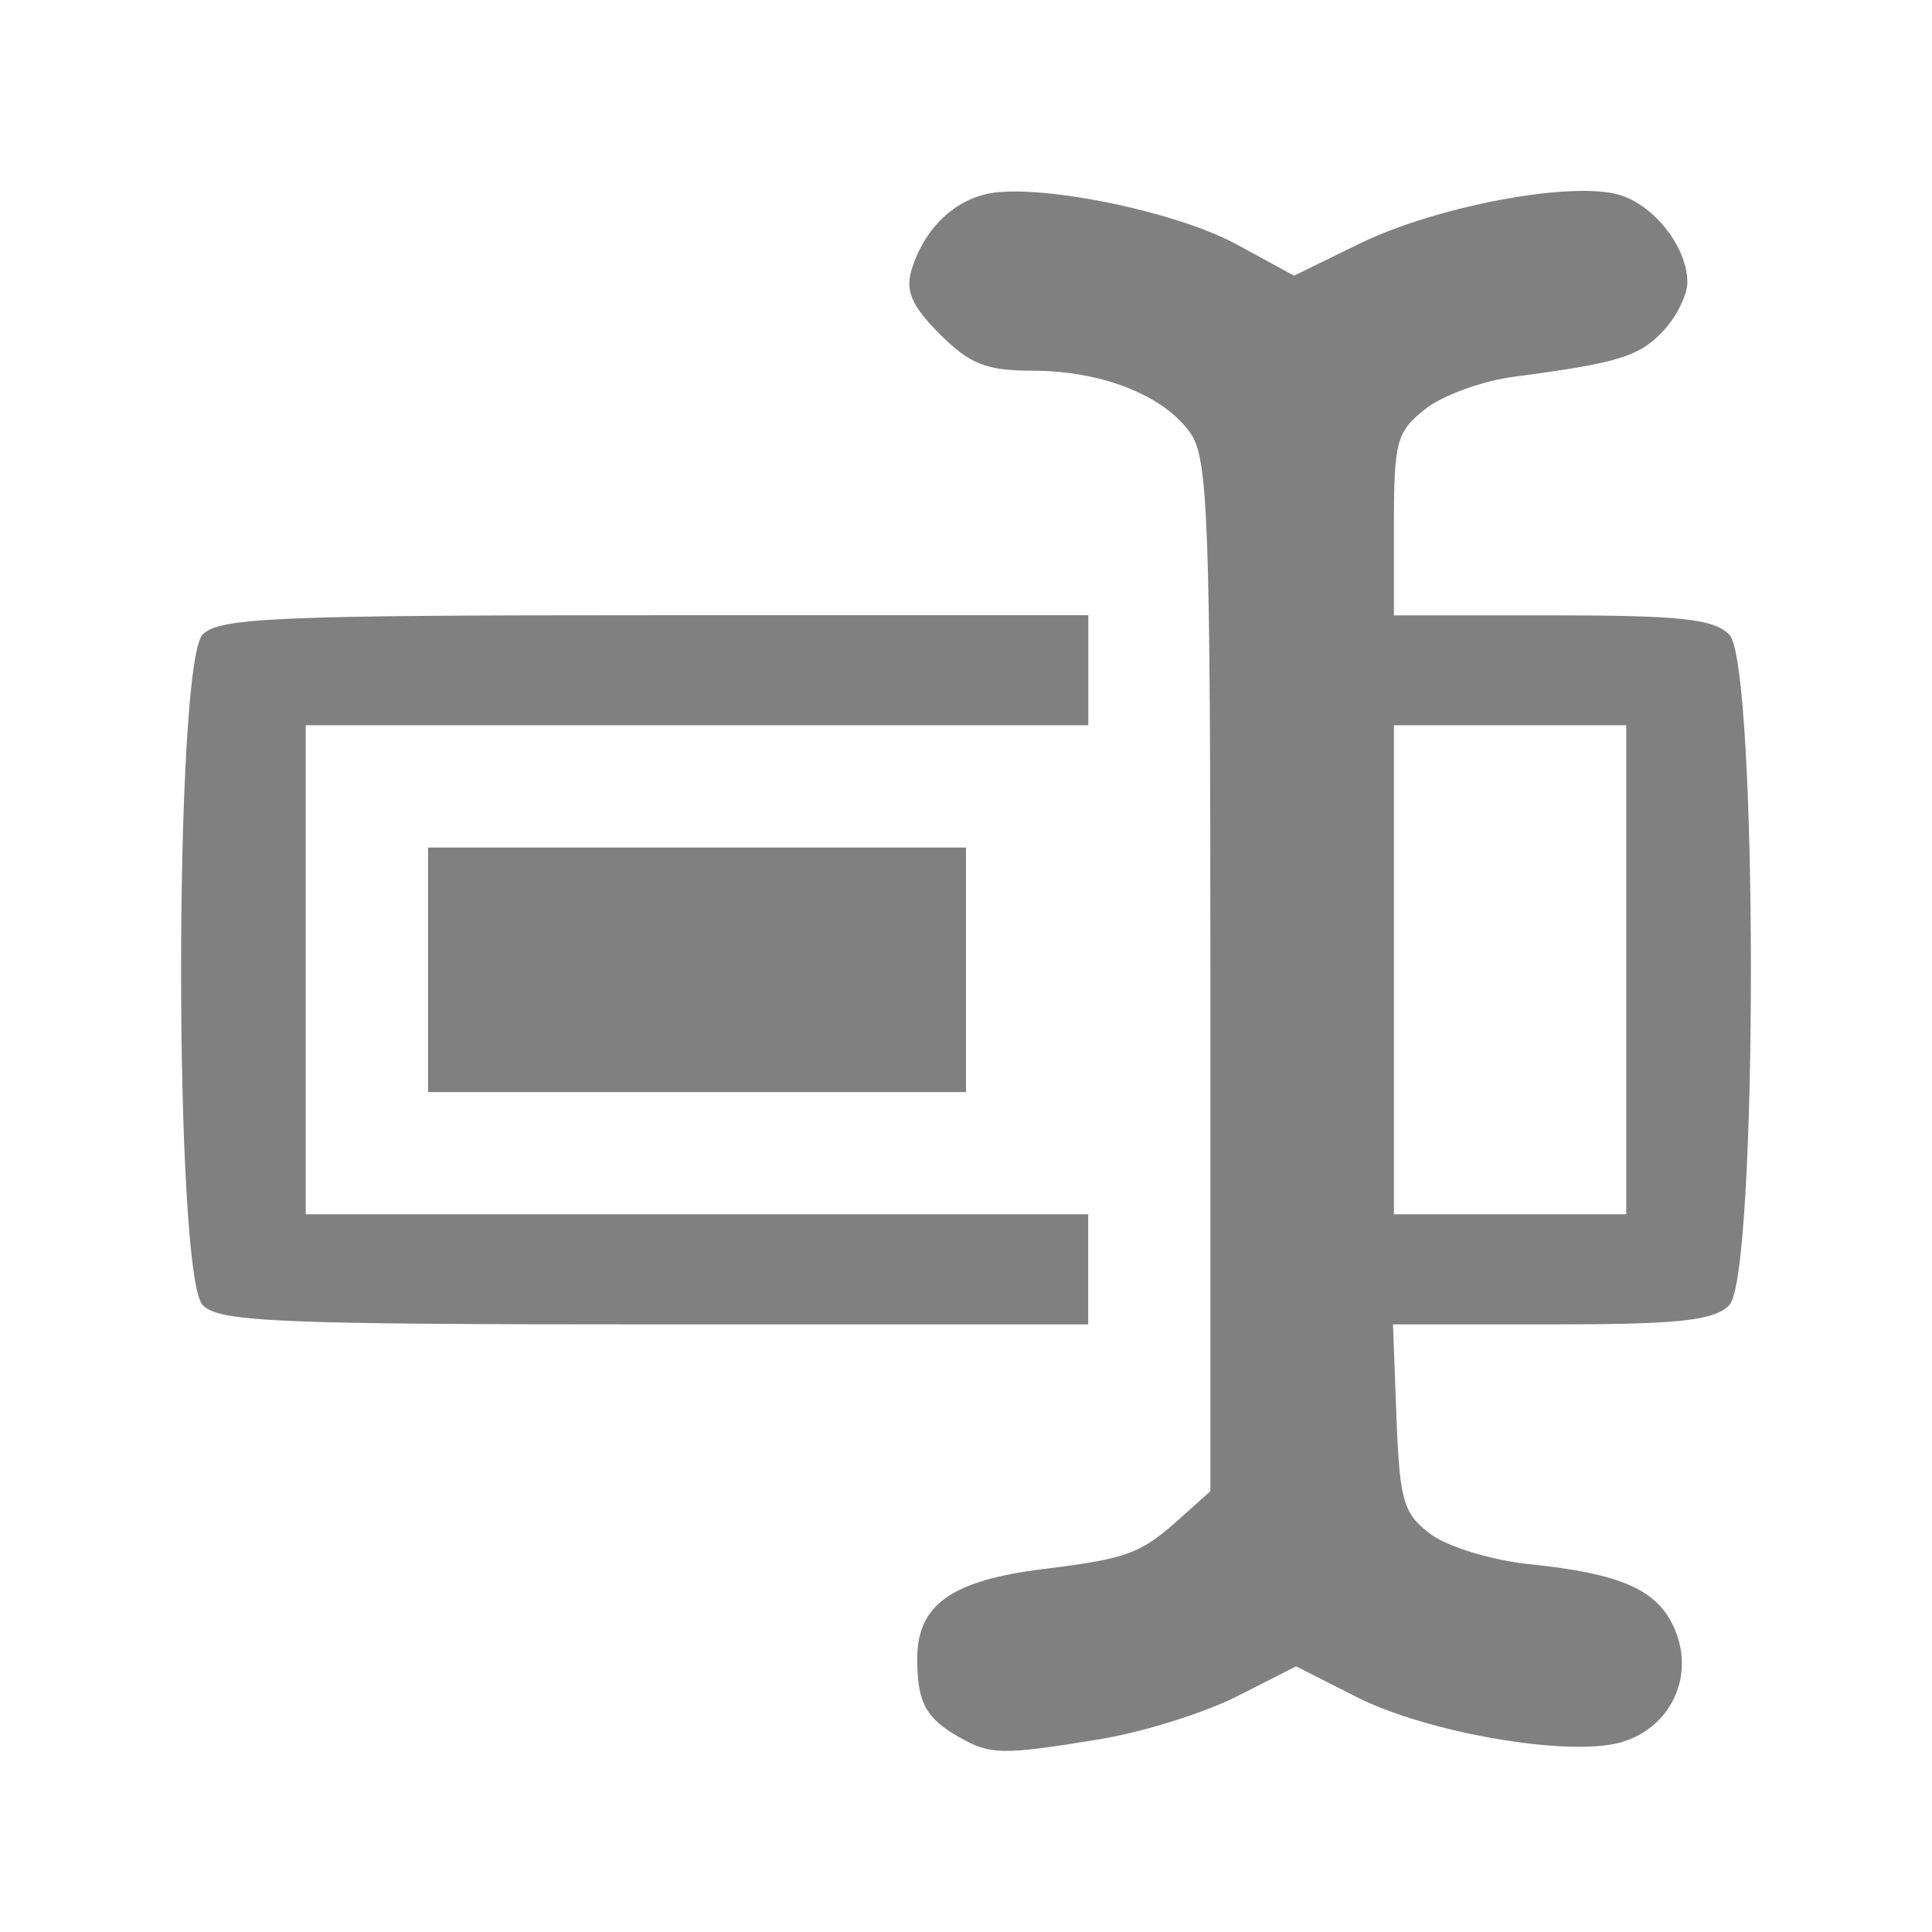
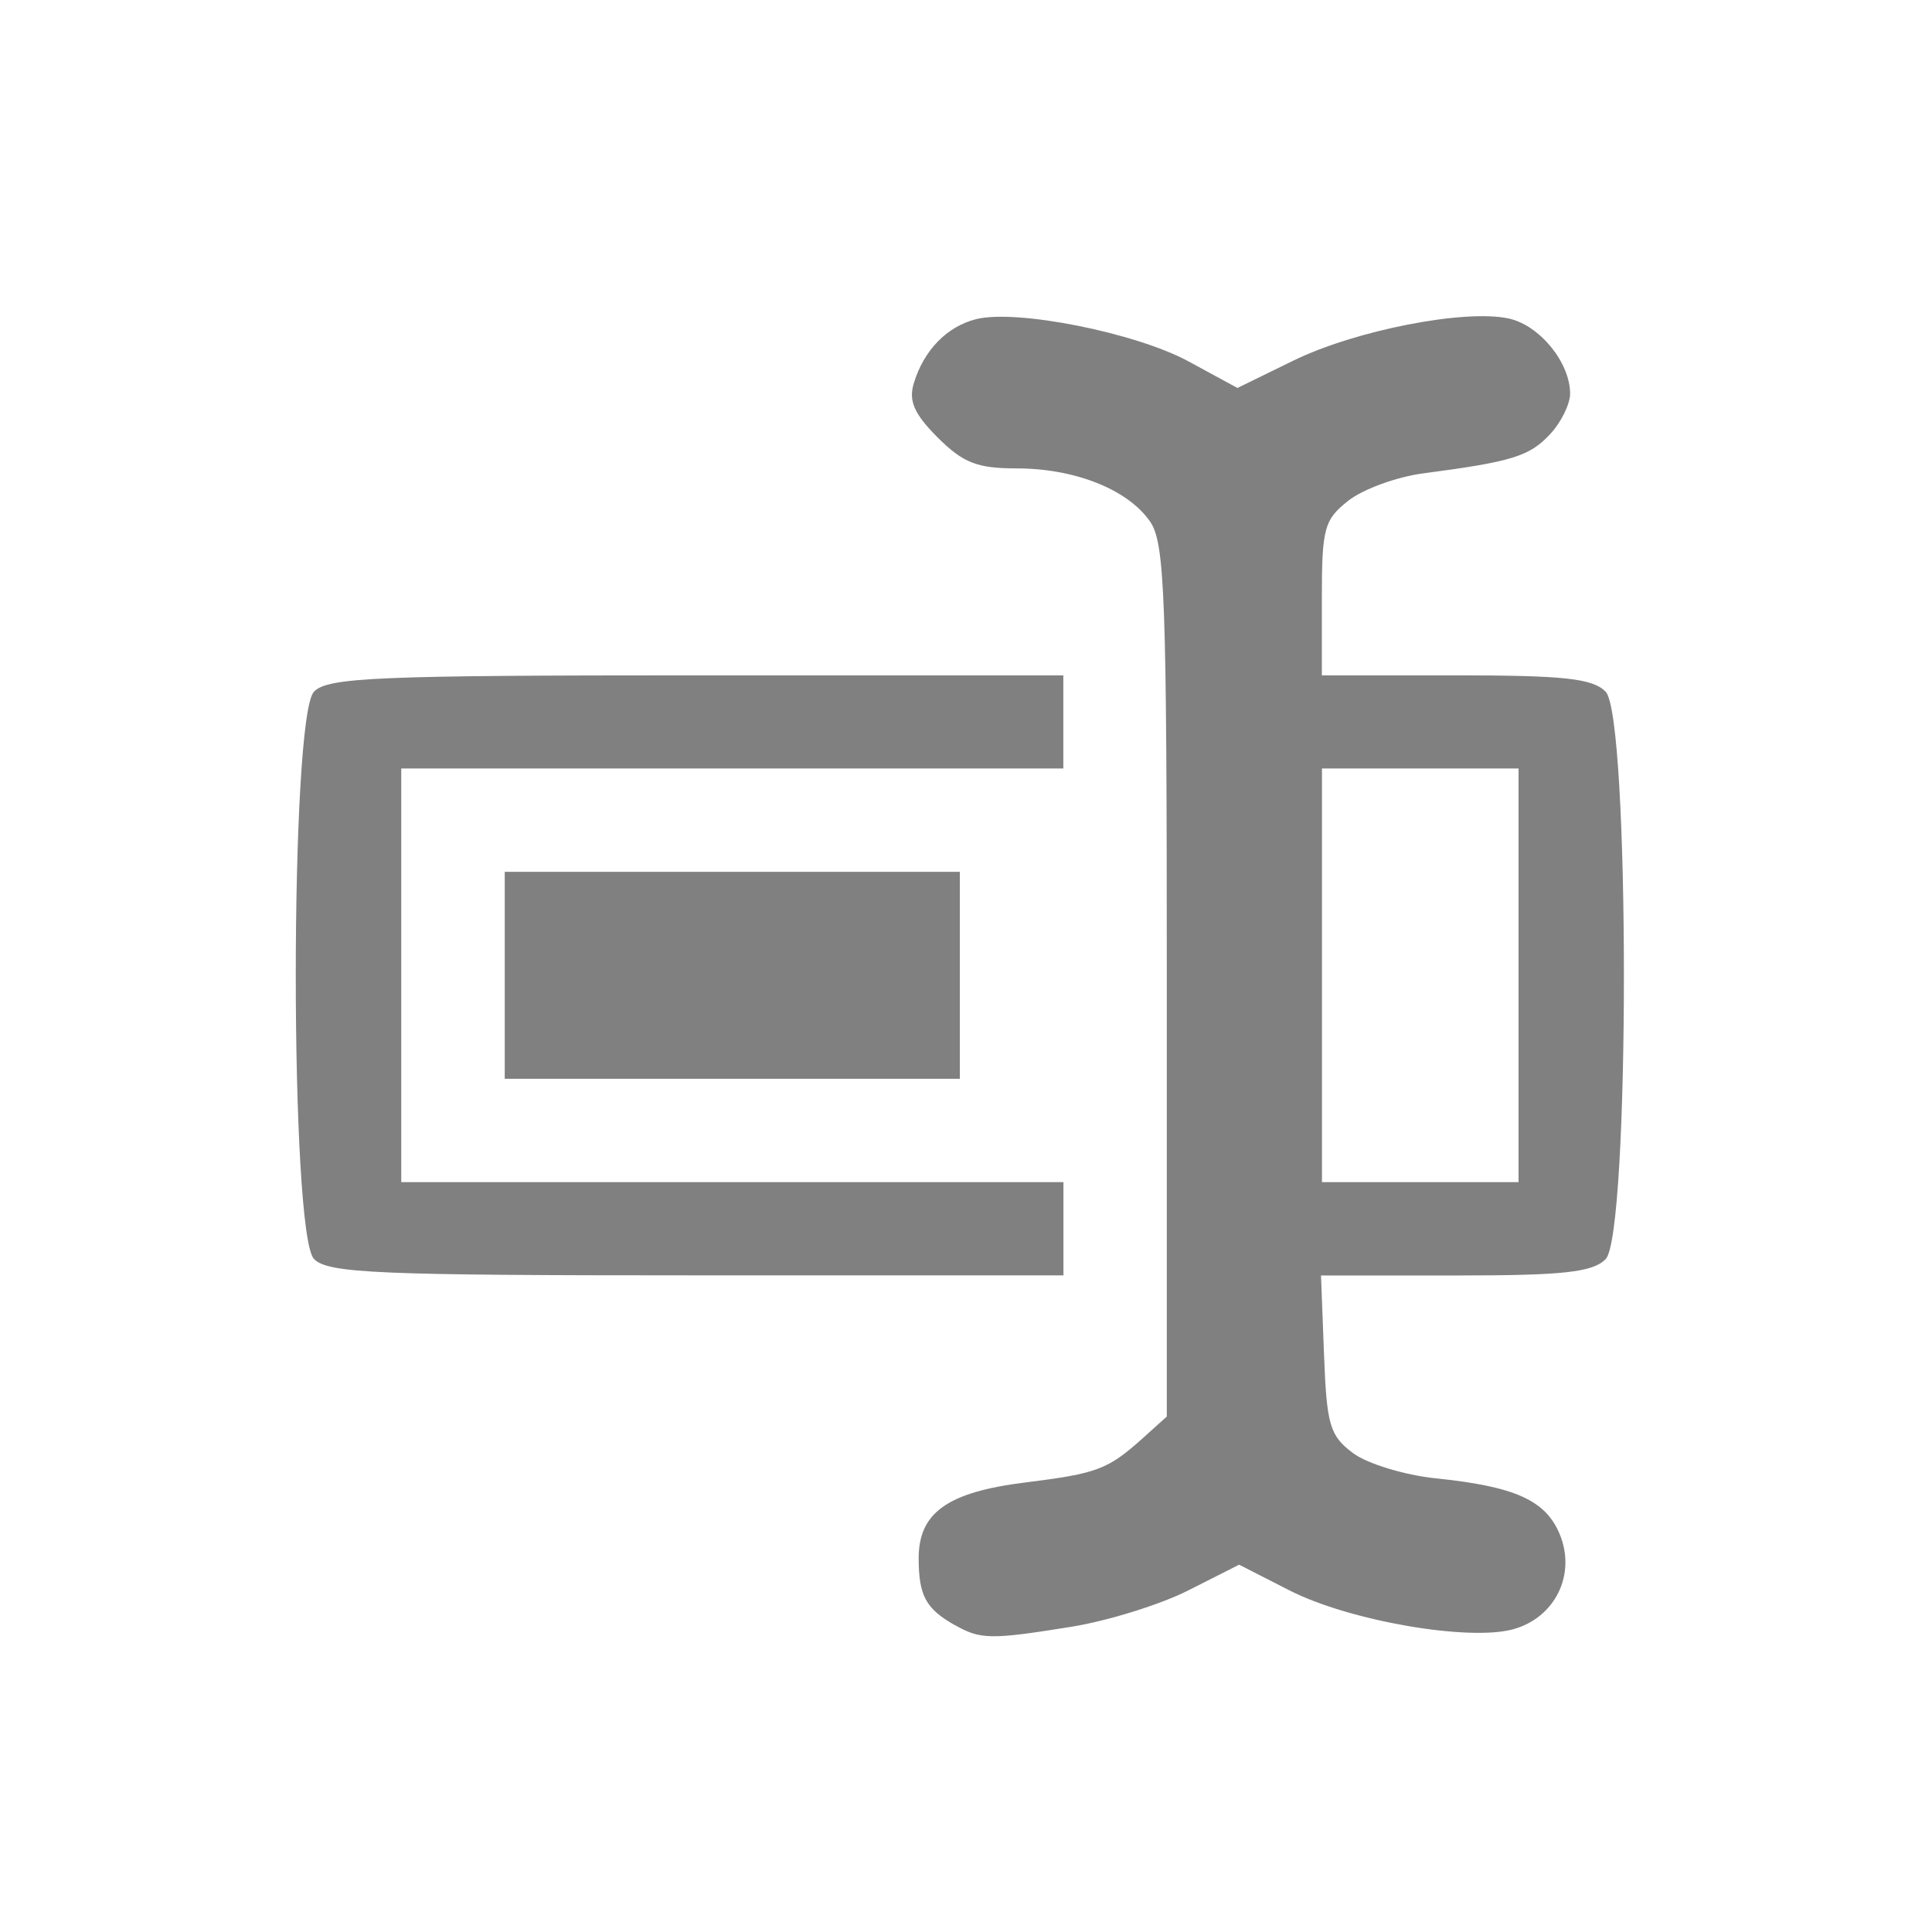
<svg xmlns="http://www.w3.org/2000/svg" viewBox="0 0 16 16" version="1.1" id="svg6">
  <defs id="defs3051">
    <style type="text/css" id="current-color-scheme">
      .ColorScheme-Text {
        color:#4d4d4d;
      }
      </style>
  </defs>
-   <path style="fill:#808080;fill-opacity:1;stroke-width:0.101" d="m 7.949,14.39 c -0.282,-0.16 -0.351,-0.287 -0.353,-0.648 -0.002,-0.451 0.28,-0.653 1.046,-0.748 0.707,-0.088 0.805,-0.125 1.154,-0.44 l 0.228,-0.205 v -4.263 c 0,-3.777 -0.019,-4.29 -0.165,-4.499 C 9.64,3.274 9.124,3.07 8.552,3.07 8.169,3.07 8.032,3.016 7.783,2.767 7.552,2.536 7.496,2.409 7.549,2.235 7.648,1.912 7.873,1.681 8.159,1.609 8.555,1.51 9.724,1.742 10.241,2.024 l 0.476,0.259 0.546,-0.267 c 0.608,-0.297 1.68,-0.507 2.111,-0.412 0.302,0.066 0.6,0.431 0.6,0.735 0,0.103 -0.089,0.283 -0.198,0.4 -0.2,0.214 -0.372,0.267 -1.238,0.381 -0.261,0.034 -0.591,0.154 -0.734,0.267 -0.238,0.187 -0.26,0.27 -0.26,0.957 v 0.752 h 1.309 c 1.055,0 1.34,0.029 1.468,0.159 0.239,0.239 0.239,5.316 0,5.554 -0.128,0.128 -0.413,0.159 -1.472,0.159 h -1.313 l 0.029,0.774 c 0.027,0.692 0.057,0.794 0.284,0.964 0.14,0.104 0.505,0.215 0.81,0.247 0.777,0.08 1.076,0.215 1.214,0.548 0.163,0.393 -0.045,0.817 -0.456,0.93 -0.436,0.12 -1.599,-0.081 -2.184,-0.378 l -0.499,-0.253 -0.495,0.251 C 9.967,14.188 9.454,14.348 9.1,14.405 8.301,14.535 8.202,14.534 7.949,14.389 Z M 13.468,8.031 V 6.006 h -0.962 -0.962 v 2.025 2.025 h 0.962 0.962 z M 1.679,10.808 c -0.239,-0.239 -0.239,-5.316 0,-5.554 C 1.818,5.115 2.299,5.095 5.425,5.095 H 9.013 V 5.55 6.006 H 5.772 2.532 V 8.031 10.056 h 3.24 3.24 v 0.456 0.456 H 5.425 c -3.126,0 -3.608,-0.02 -3.746,-0.159 z M 3.545,8.031 V 7.019 H 5.772 8 V 8.031 9.044 H 5.772 3.545 Z" id="path2275" />
+   <path style="fill:#808080;fill-opacity:1;stroke-width:0.086" d="M 7.906,13.458 C 7.668,13.323 7.609,13.215 7.608,12.91 7.606,12.528 7.845,12.357 8.493,12.277 9.091,12.202 9.174,12.171 9.47,11.905 L 9.663,11.731 V 8.124 c 0,-3.196 -0.016,-3.63 -0.14,-3.807 C 9.337,4.052 8.901,3.879 8.417,3.879 8.092,3.879 7.976,3.833 7.765,3.623 7.57,3.427 7.523,3.32 7.568,3.173 7.651,2.9 7.842,2.704 8.084,2.643 8.419,2.559 9.408,2.756 9.845,2.994 L 10.248,3.213 10.71,2.987 c 0.515,-0.252 1.422,-0.429 1.786,-0.349 0.255,0.056 0.507,0.365 0.507,0.622 0,0.087 -0.075,0.239 -0.168,0.338 -0.169,0.181 -0.315,0.226 -1.047,0.322 -0.221,0.029 -0.5,0.131 -0.621,0.226 -0.201,0.158 -0.22,0.228 -0.22,0.81 V 5.593 h 1.108 c 0.893,0 1.134,0.025 1.242,0.135 0.202,0.202 0.202,4.498 0,4.7 -0.109,0.109 -0.35,0.135 -1.246,0.135 h -1.111 l 0.025,0.655 c 0.022,0.585 0.048,0.672 0.24,0.816 0.118,0.088 0.427,0.182 0.685,0.209 0.657,0.067 0.911,0.182 1.027,0.463 0.138,0.333 -0.038,0.691 -0.386,0.787 -0.369,0.101 -1.353,-0.069 -1.848,-0.32 L 10.262,12.958 9.843,13.17 C 9.613,13.287 9.179,13.422 8.88,13.471 8.204,13.58 8.12,13.579 7.906,13.457 Z M 12.576,8.077 V 6.364 H 11.762 10.948 v 1.713 1.713 h 0.814 0.814 z M 2.601,10.427 c -0.202,-0.202 -0.202,-4.498 0,-4.7 C 2.718,5.61 3.125,5.593 5.771,5.593 H 8.806 V 5.978 6.364 H 6.064 3.323 v 1.713 1.713 h 2.742 2.742 v 0.386 0.386 H 5.771 c -2.645,0 -3.053,-0.017 -3.17,-0.135 z M 4.18,8.077 V 7.22 H 6.064 7.949 V 8.077 8.934 H 6.064 4.18 Z" id="path2275" />
</svg>
